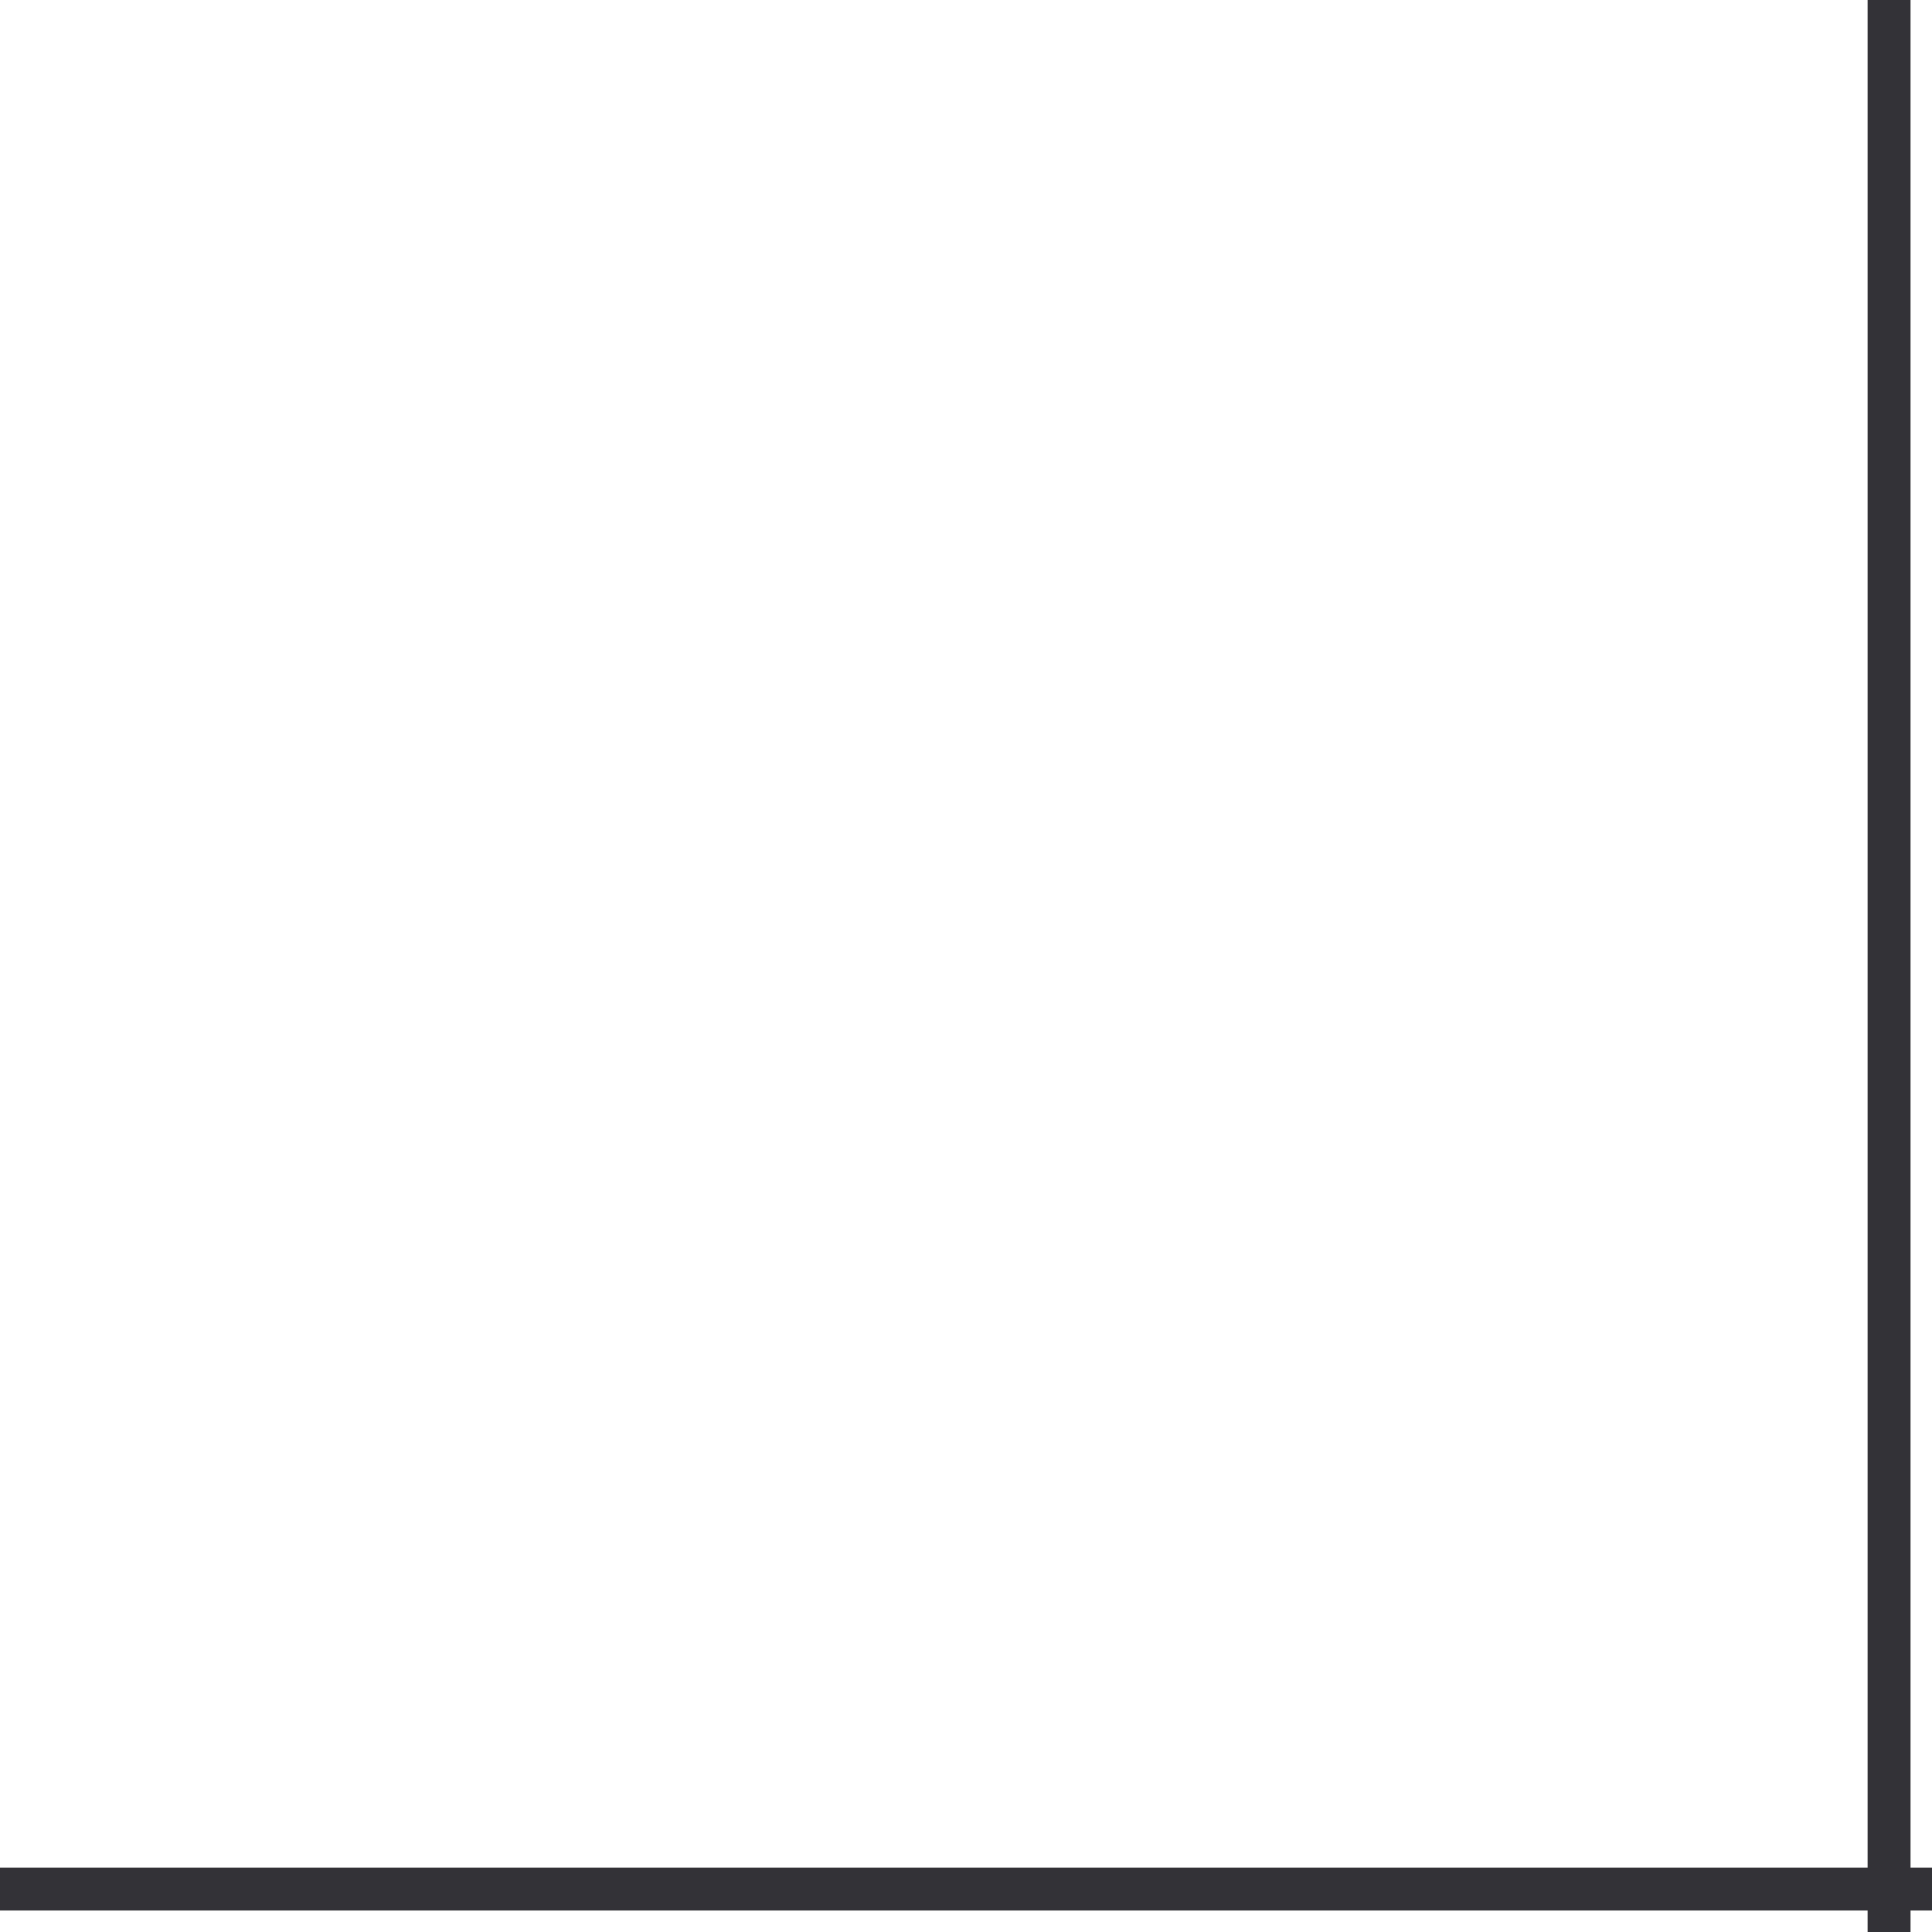
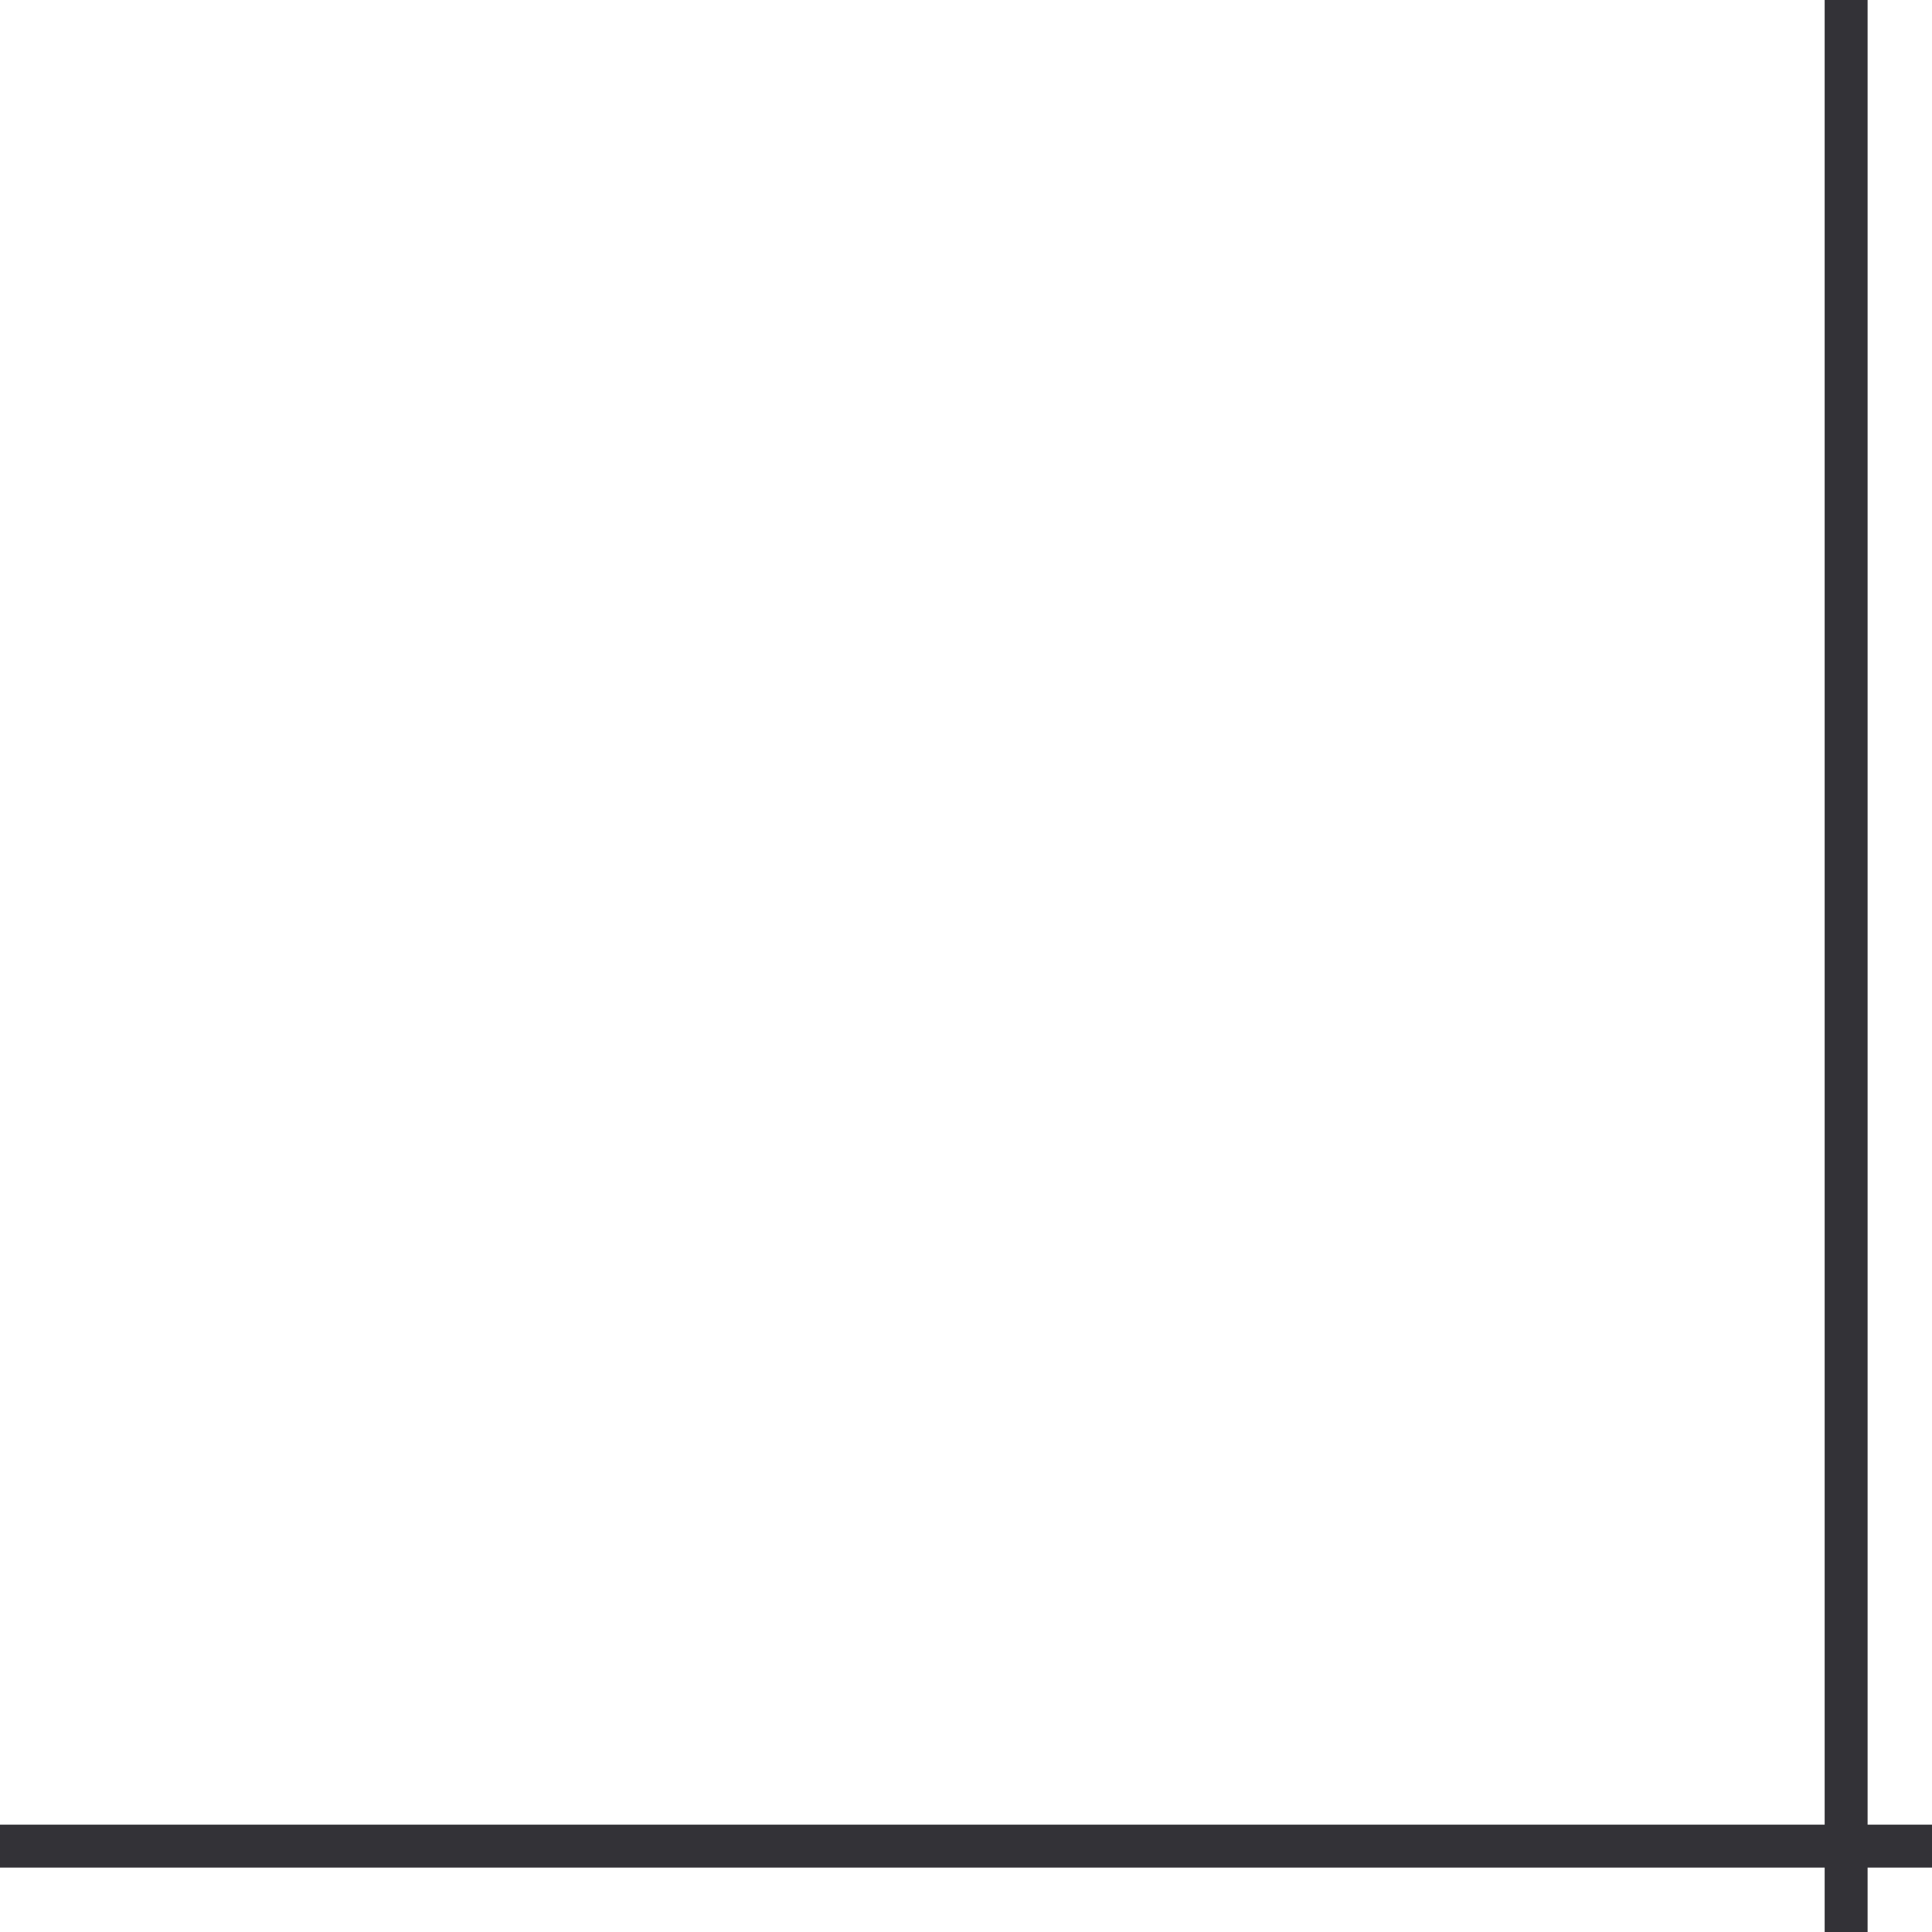
- <svg xmlns="http://www.w3.org/2000/svg" width="44" height="44" viewBox="0 0 45 45">
+ <svg xmlns="http://www.w3.org/2000/svg" width="45" height="45" viewBox="0 0 45 45">
  <g clip-path="url(#clip0_2_2)">
-     <path d="M50 44H0" stroke="#333237" />
-     <path d="M44 50V0" stroke="#333237" />
+     <path d="M45 43H0" stroke="#333237" />
+     <path d="M43 45V0" stroke="#333237" />
  </g>
  <defs>
    <clipPath id="clip0_2_2">
      <rect width="45" height="45" />
    </clipPath>
  </defs>
</svg>
